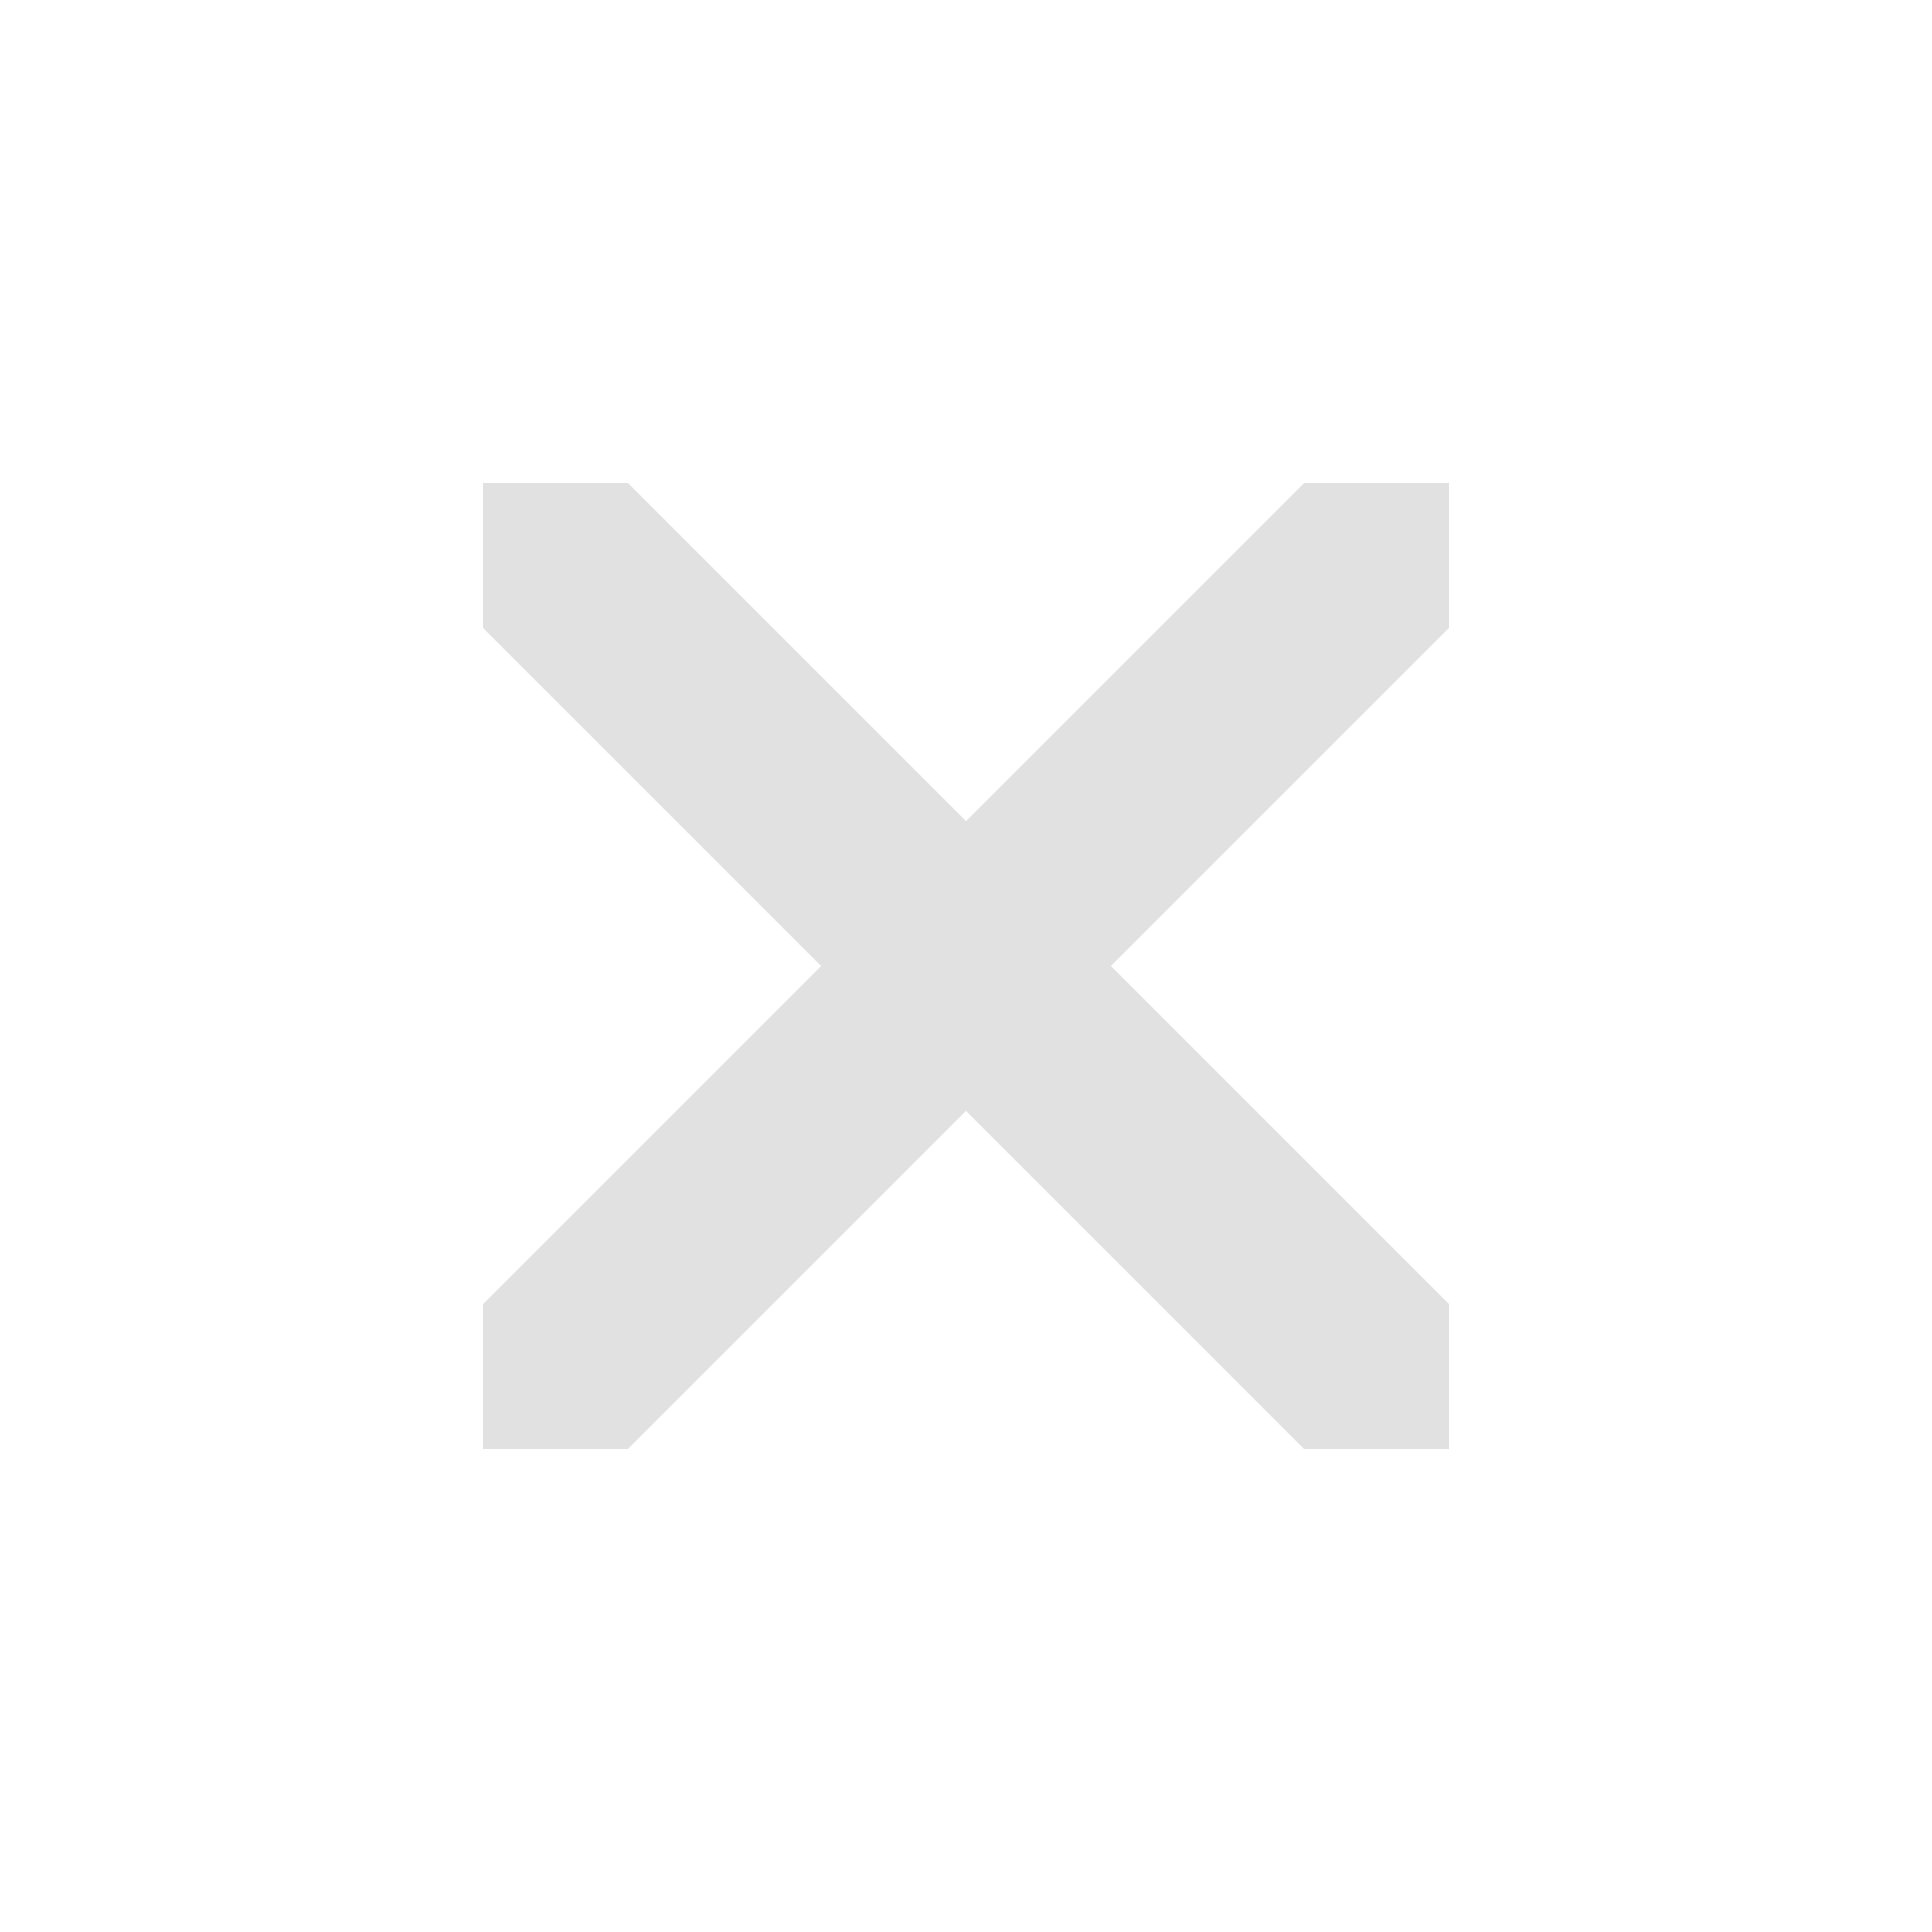
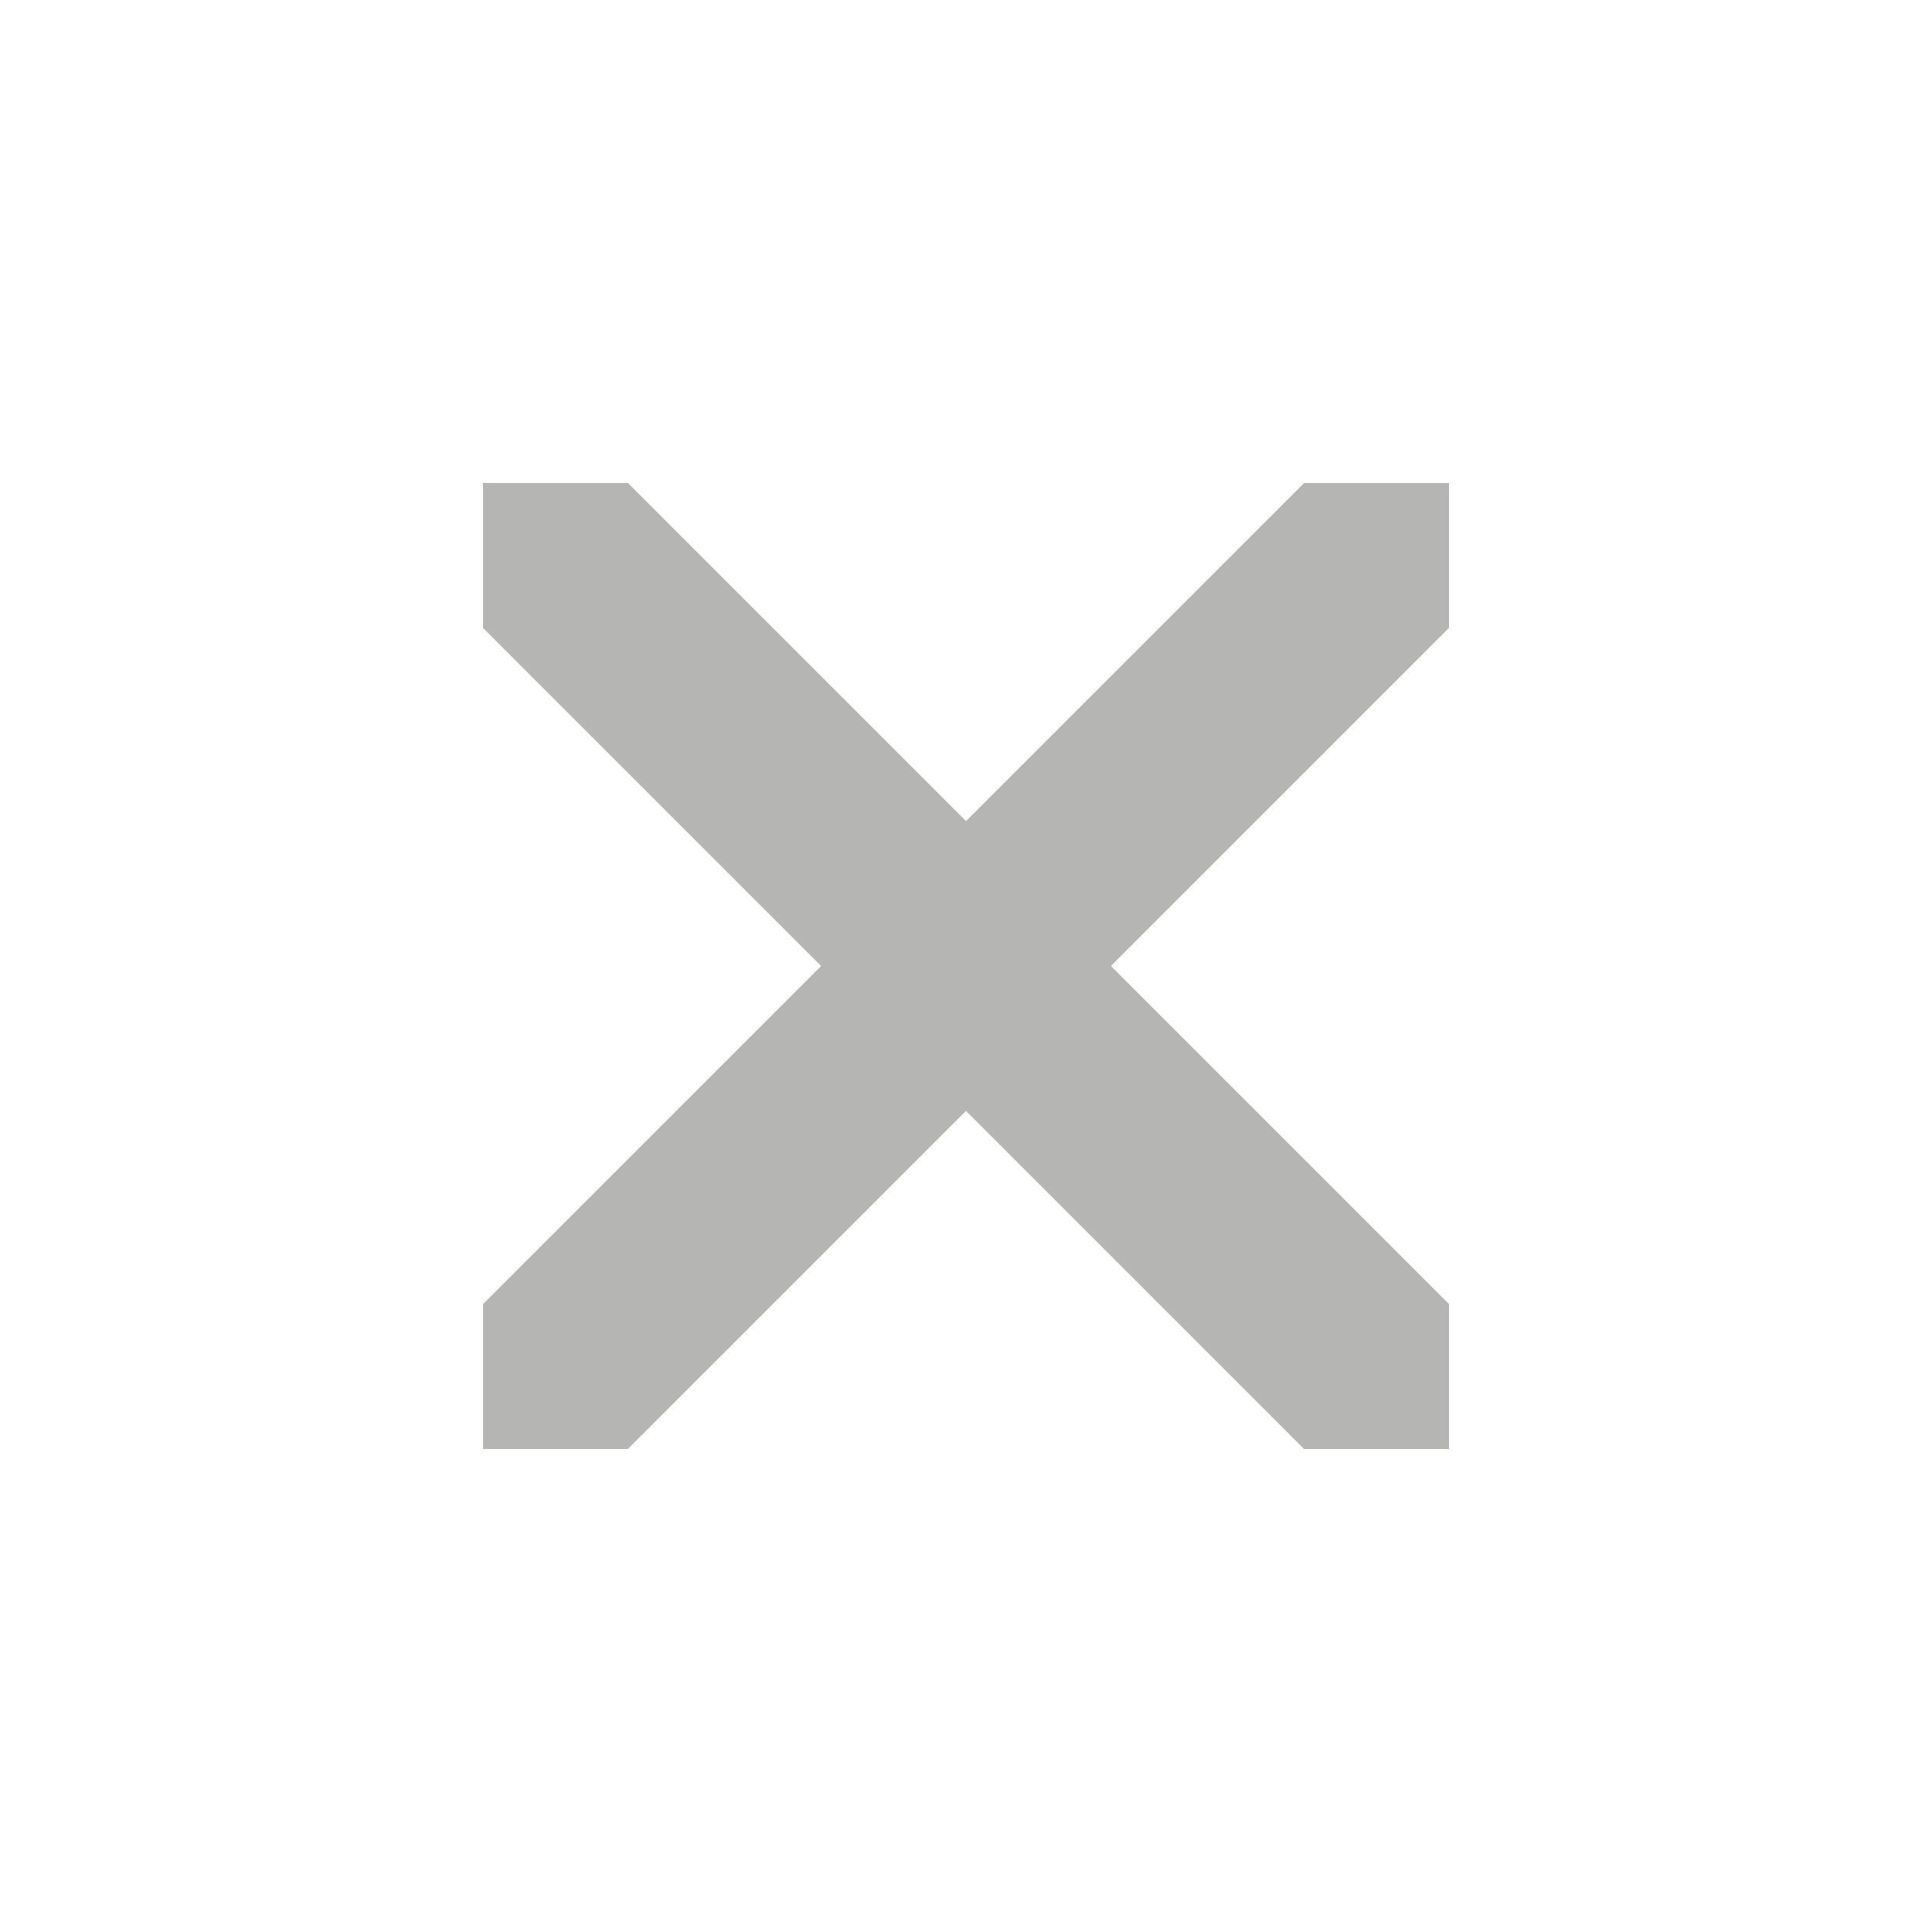
<svg xmlns="http://www.w3.org/2000/svg" viewBox="0 0 20 20" version="1.1" height="20" width="20">
-   <path d="m5 5 0 1.5 3.5 3.5-3.5 3.5 0 1.5 1.5 0 3.5-3.5 3.5 3.5 1.5 0 0-1.5-3.5-3.5 3.5-3.5 0-1.5-1.5 0-3.5 3.5-3.5-3.5-1.5 0z" opacity="0.2" fill="#6B6B69" />
+   <path d="m5 5 0 1.5 3.5 3.5-3.5 3.5 0 1.5 1.5 0 3.5-3.5 3.5 3.5 1.5 0 0-1.5-3.5-3.5 3.5-3.5 0-1.5-1.5 0-3.5 3.5-3.5-3.5-1.5 0z" opacity="0.5" fill="#6B6B69" />
</svg>
